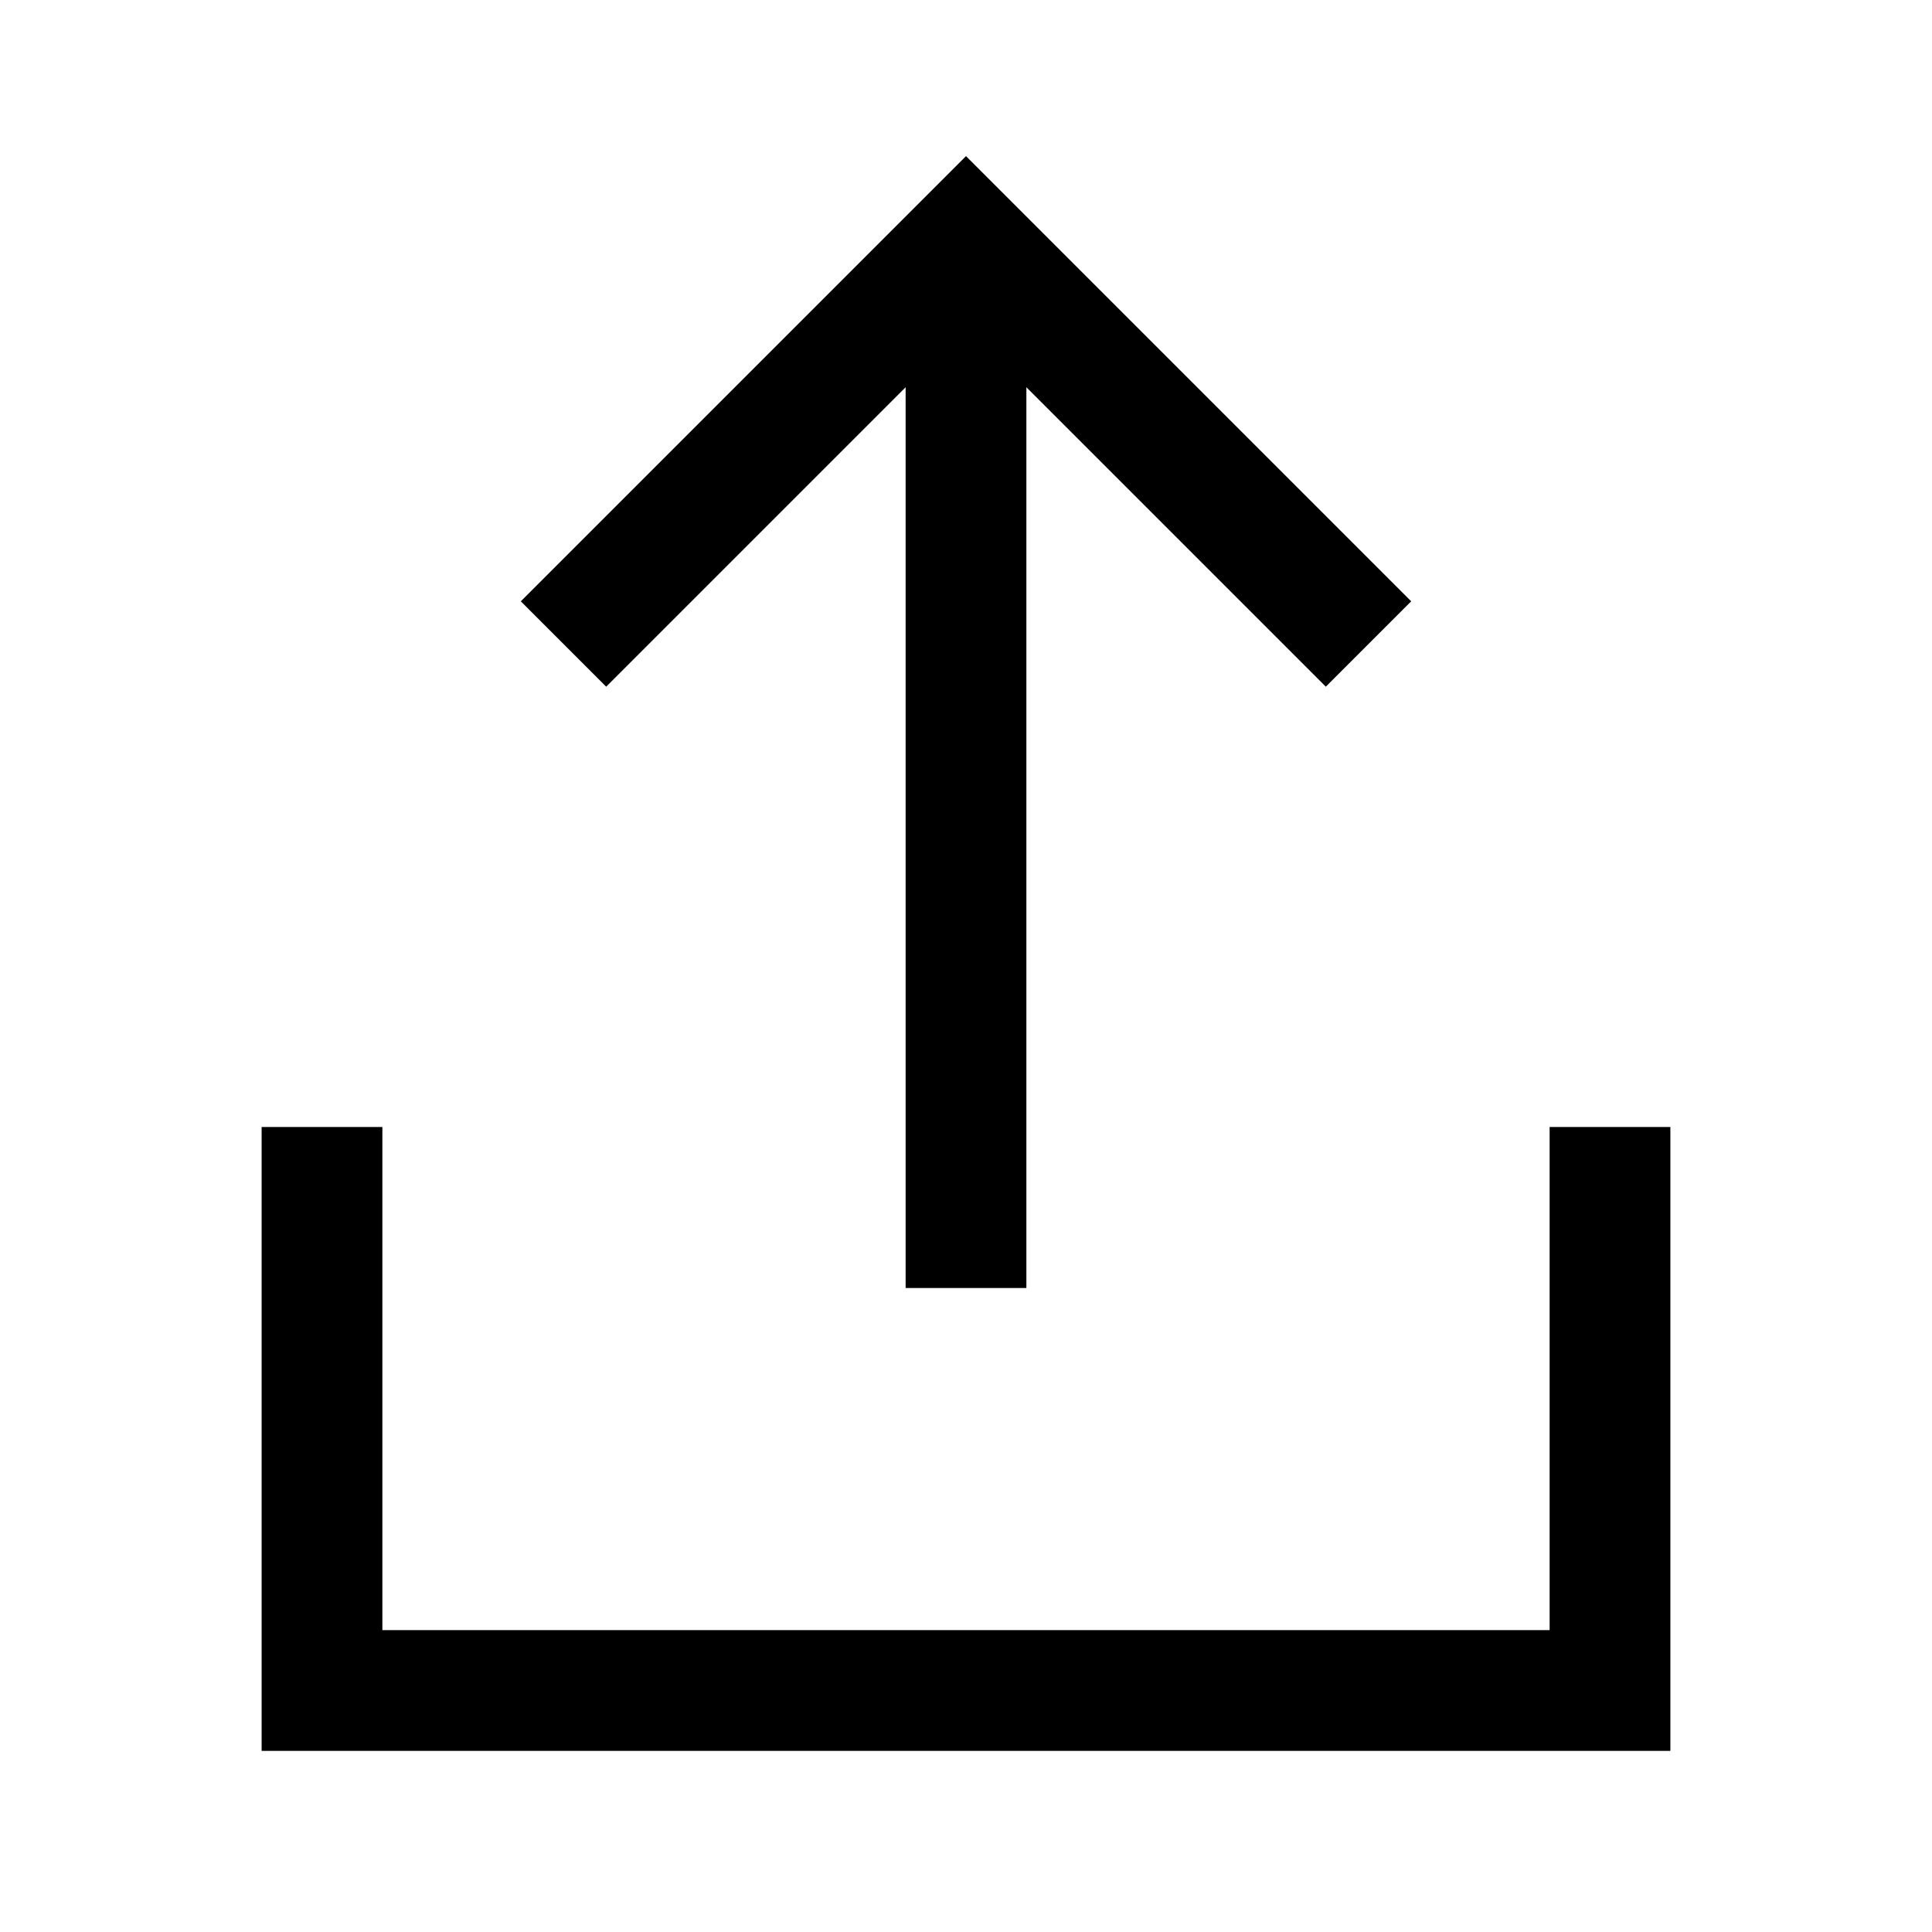
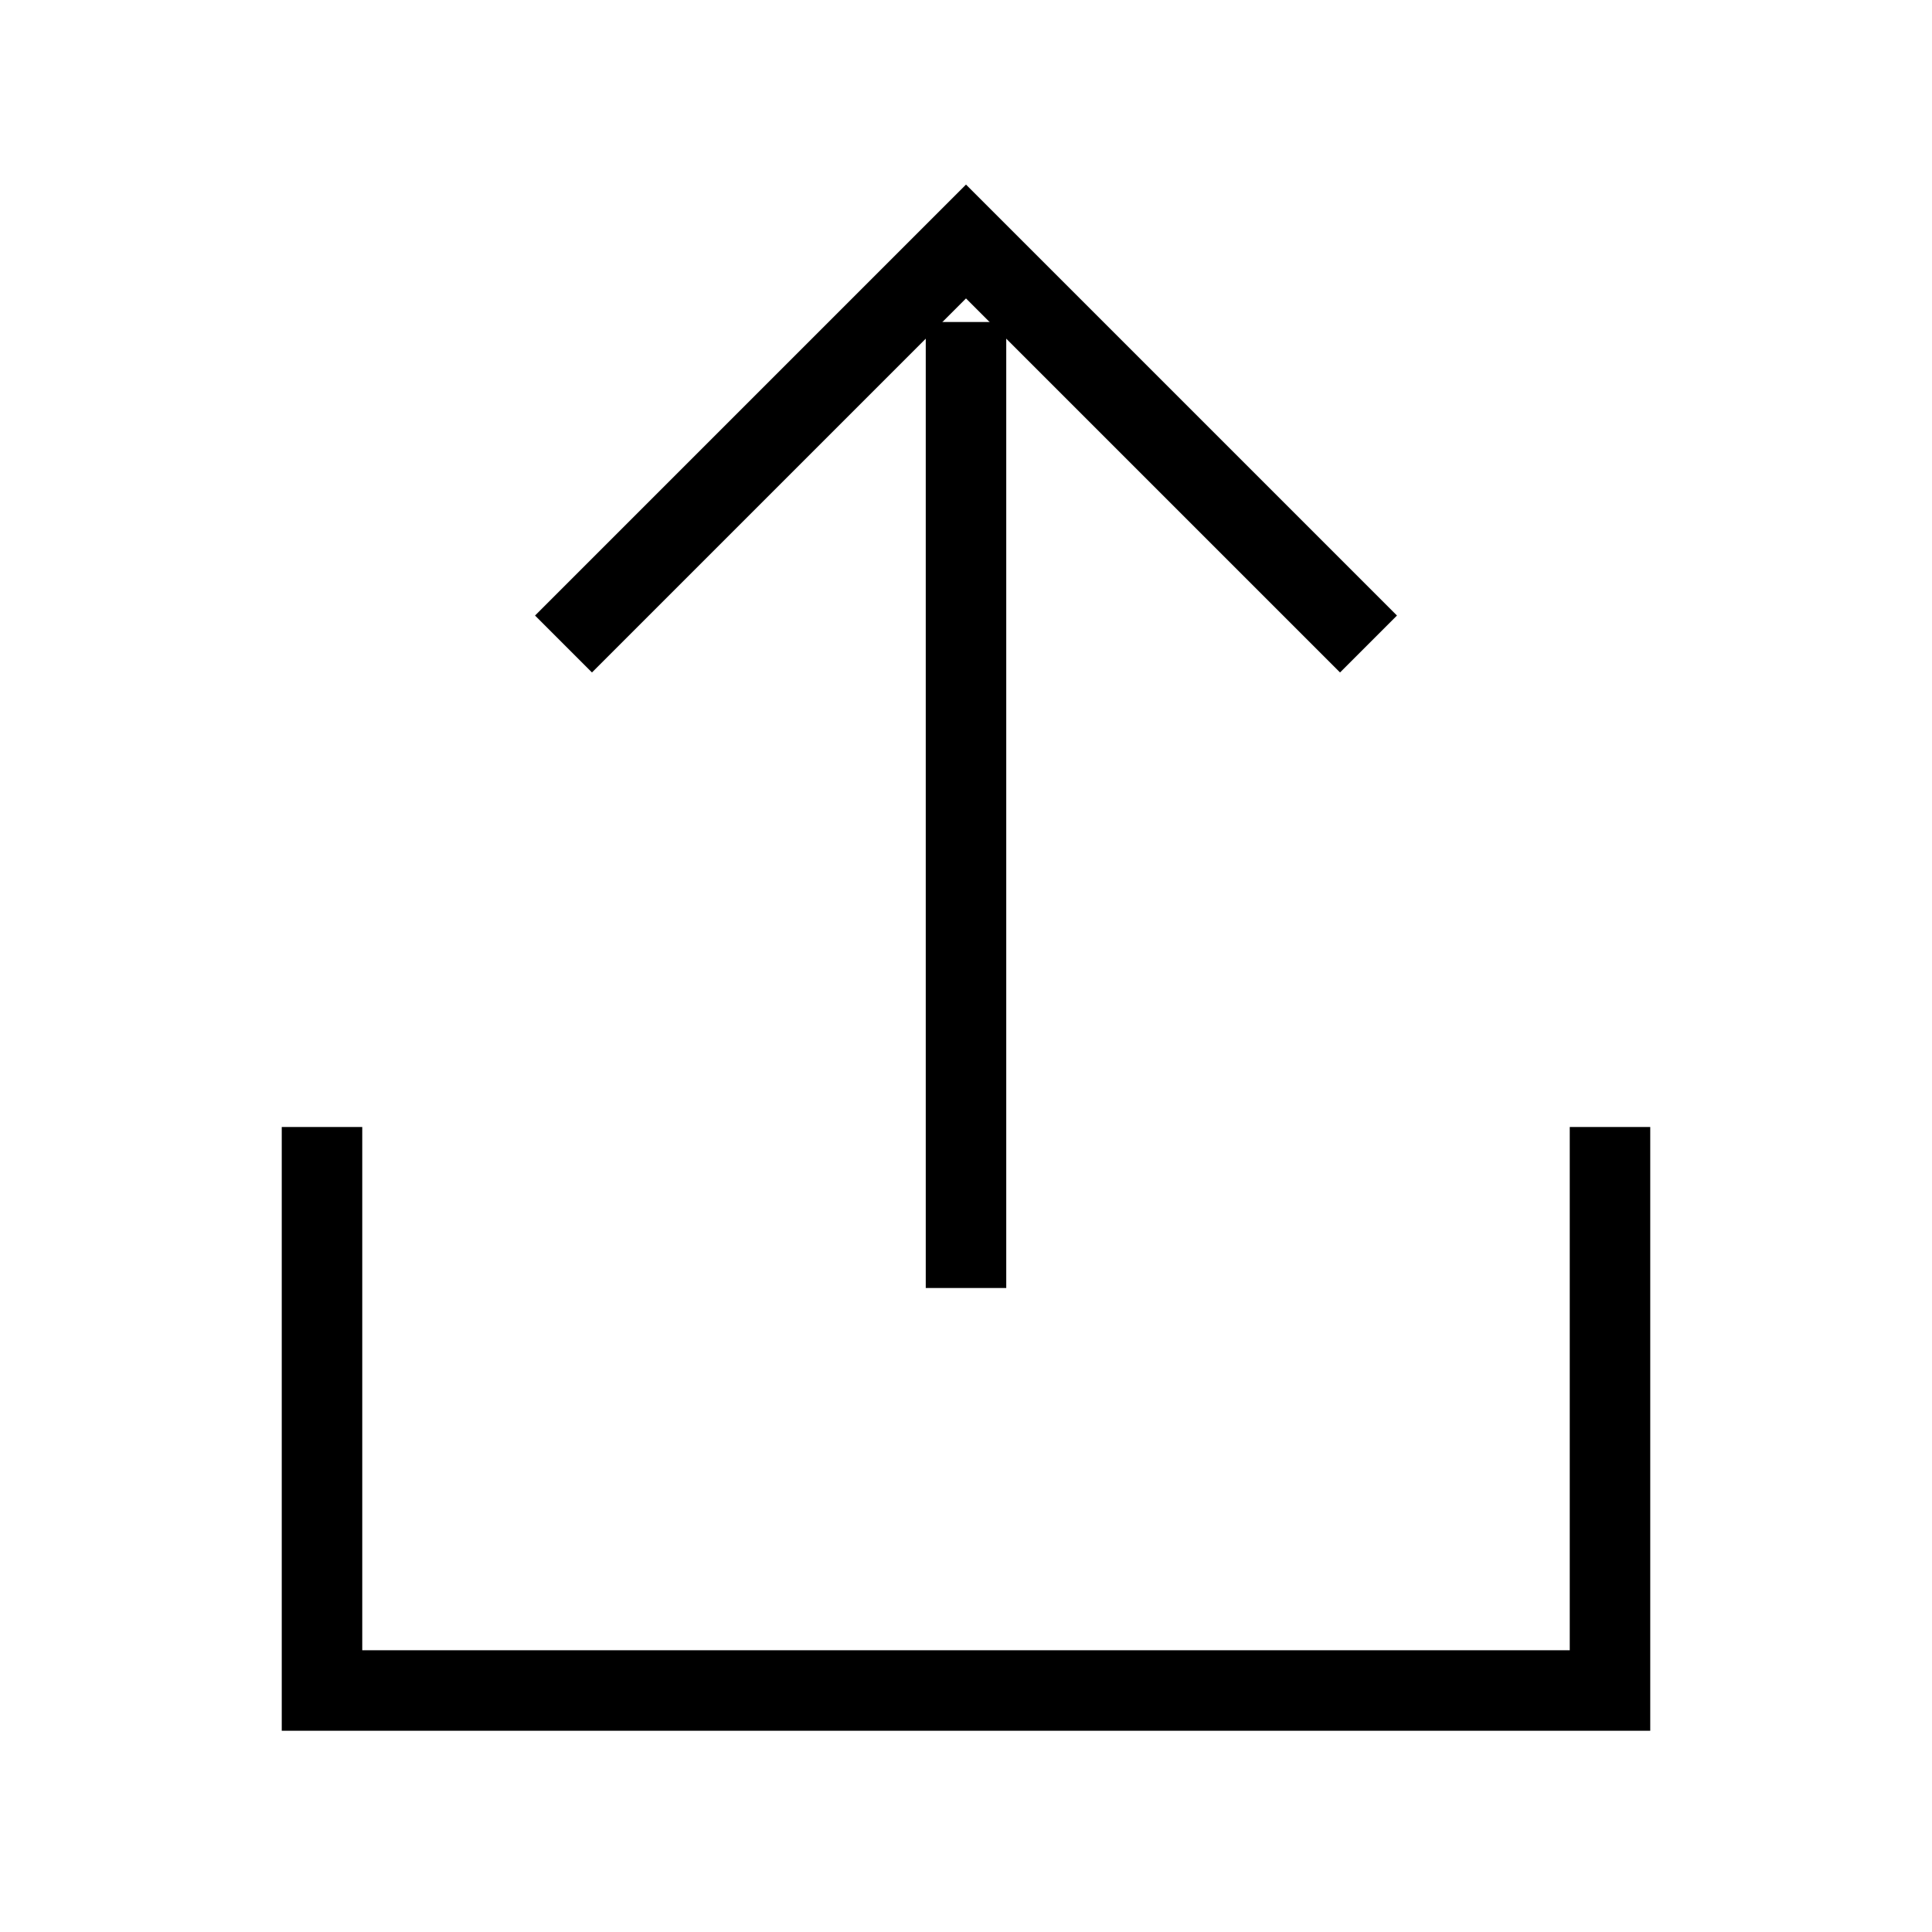
<svg fill="none" stroke="currentColor" viewBox="0 0 24 24">
-   <path stroke-width="1.5" d="m17 8-5-5-5 5" />
-   <path stroke-width="1.5" d="M12 16V4" />
-   <path stroke-width="1.5" d="M4 14v7h16v-7" />
+   <path strokeWidth="1.5" d="m17 8-5-5-5 5" />
+   <path strokeWidth="1.5" d="M12 16V4" />
+   <path strokeWidth="1.5" d="M4 14v7h16v-7" />
</svg>
